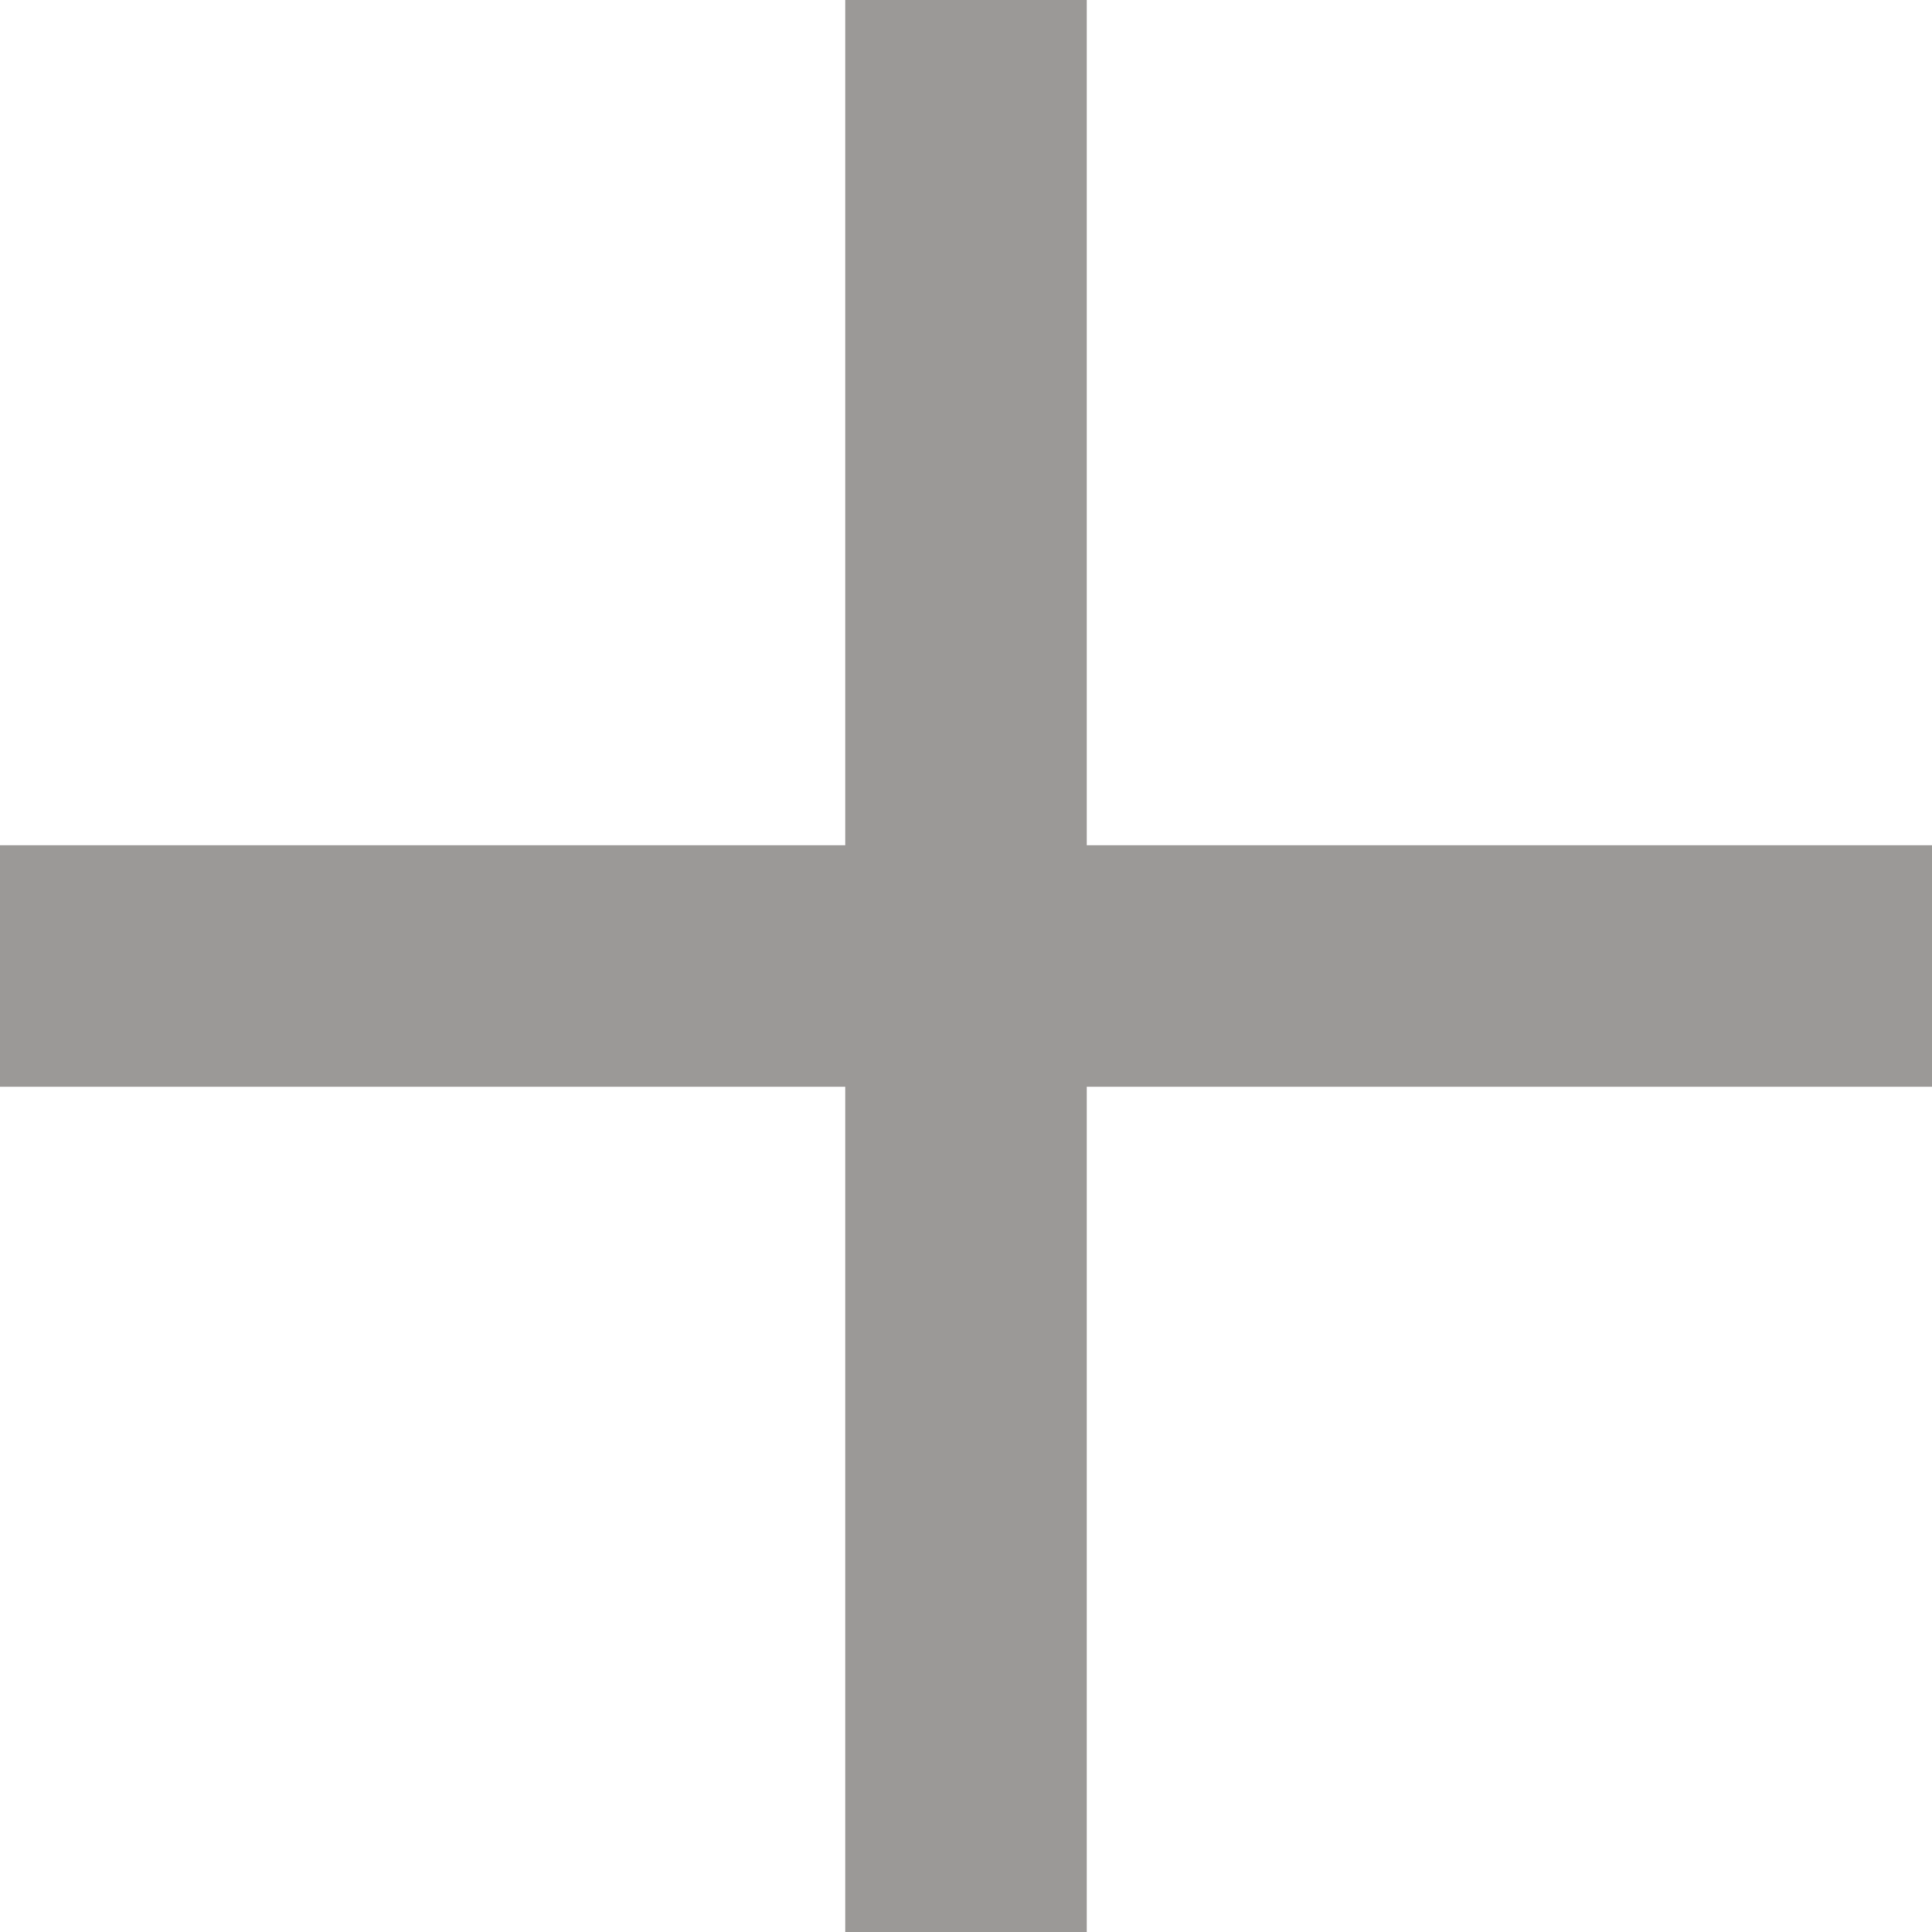
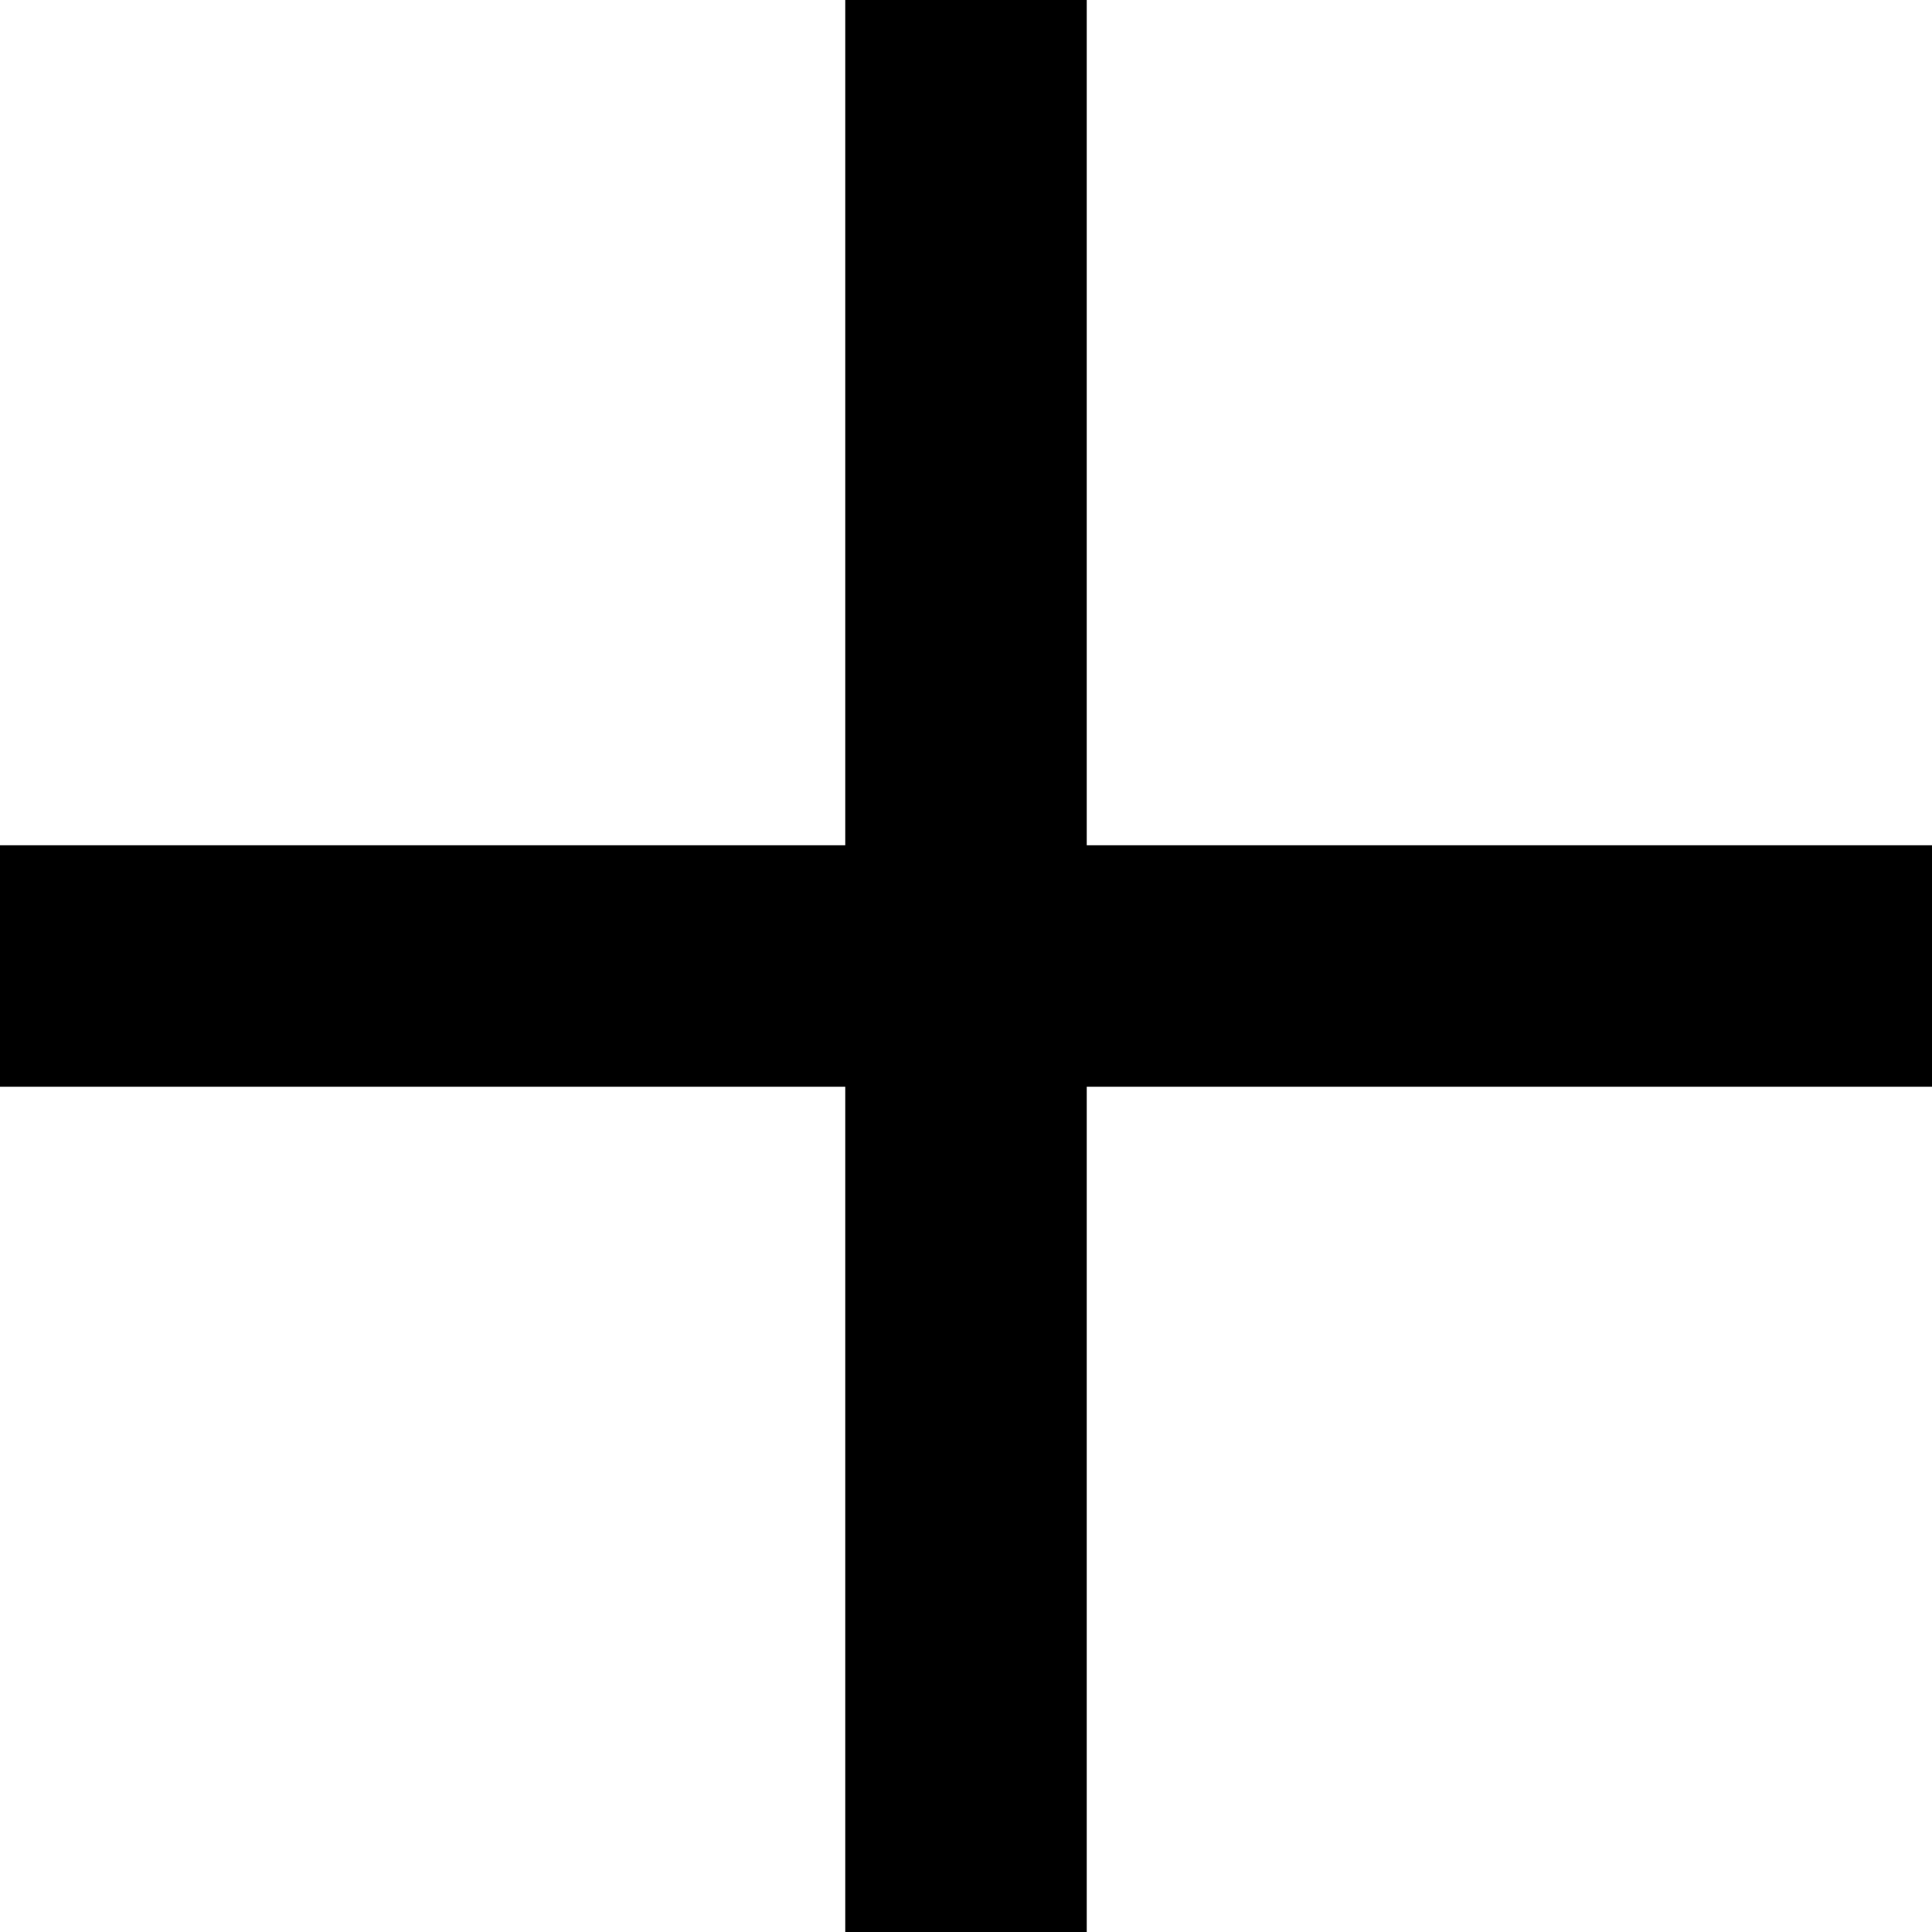
<svg xmlns="http://www.w3.org/2000/svg" width="14" height="14" viewBox="0 0 14 14" fill="none">
-   <path d="M0 6.125H14V7.875H0V6.125Z" fill="#9B9997" />
-   <path d="M6.125 14V0H7.875V14H6.125Z" fill="#9B9997" />
+   <path d="M0 6.125H14V7.875H0V6.125Z" fill="currentColor" />
+   <path d="M6.125 14V0H7.875V14H6.125Z" fill="currentColor" />
</svg>
